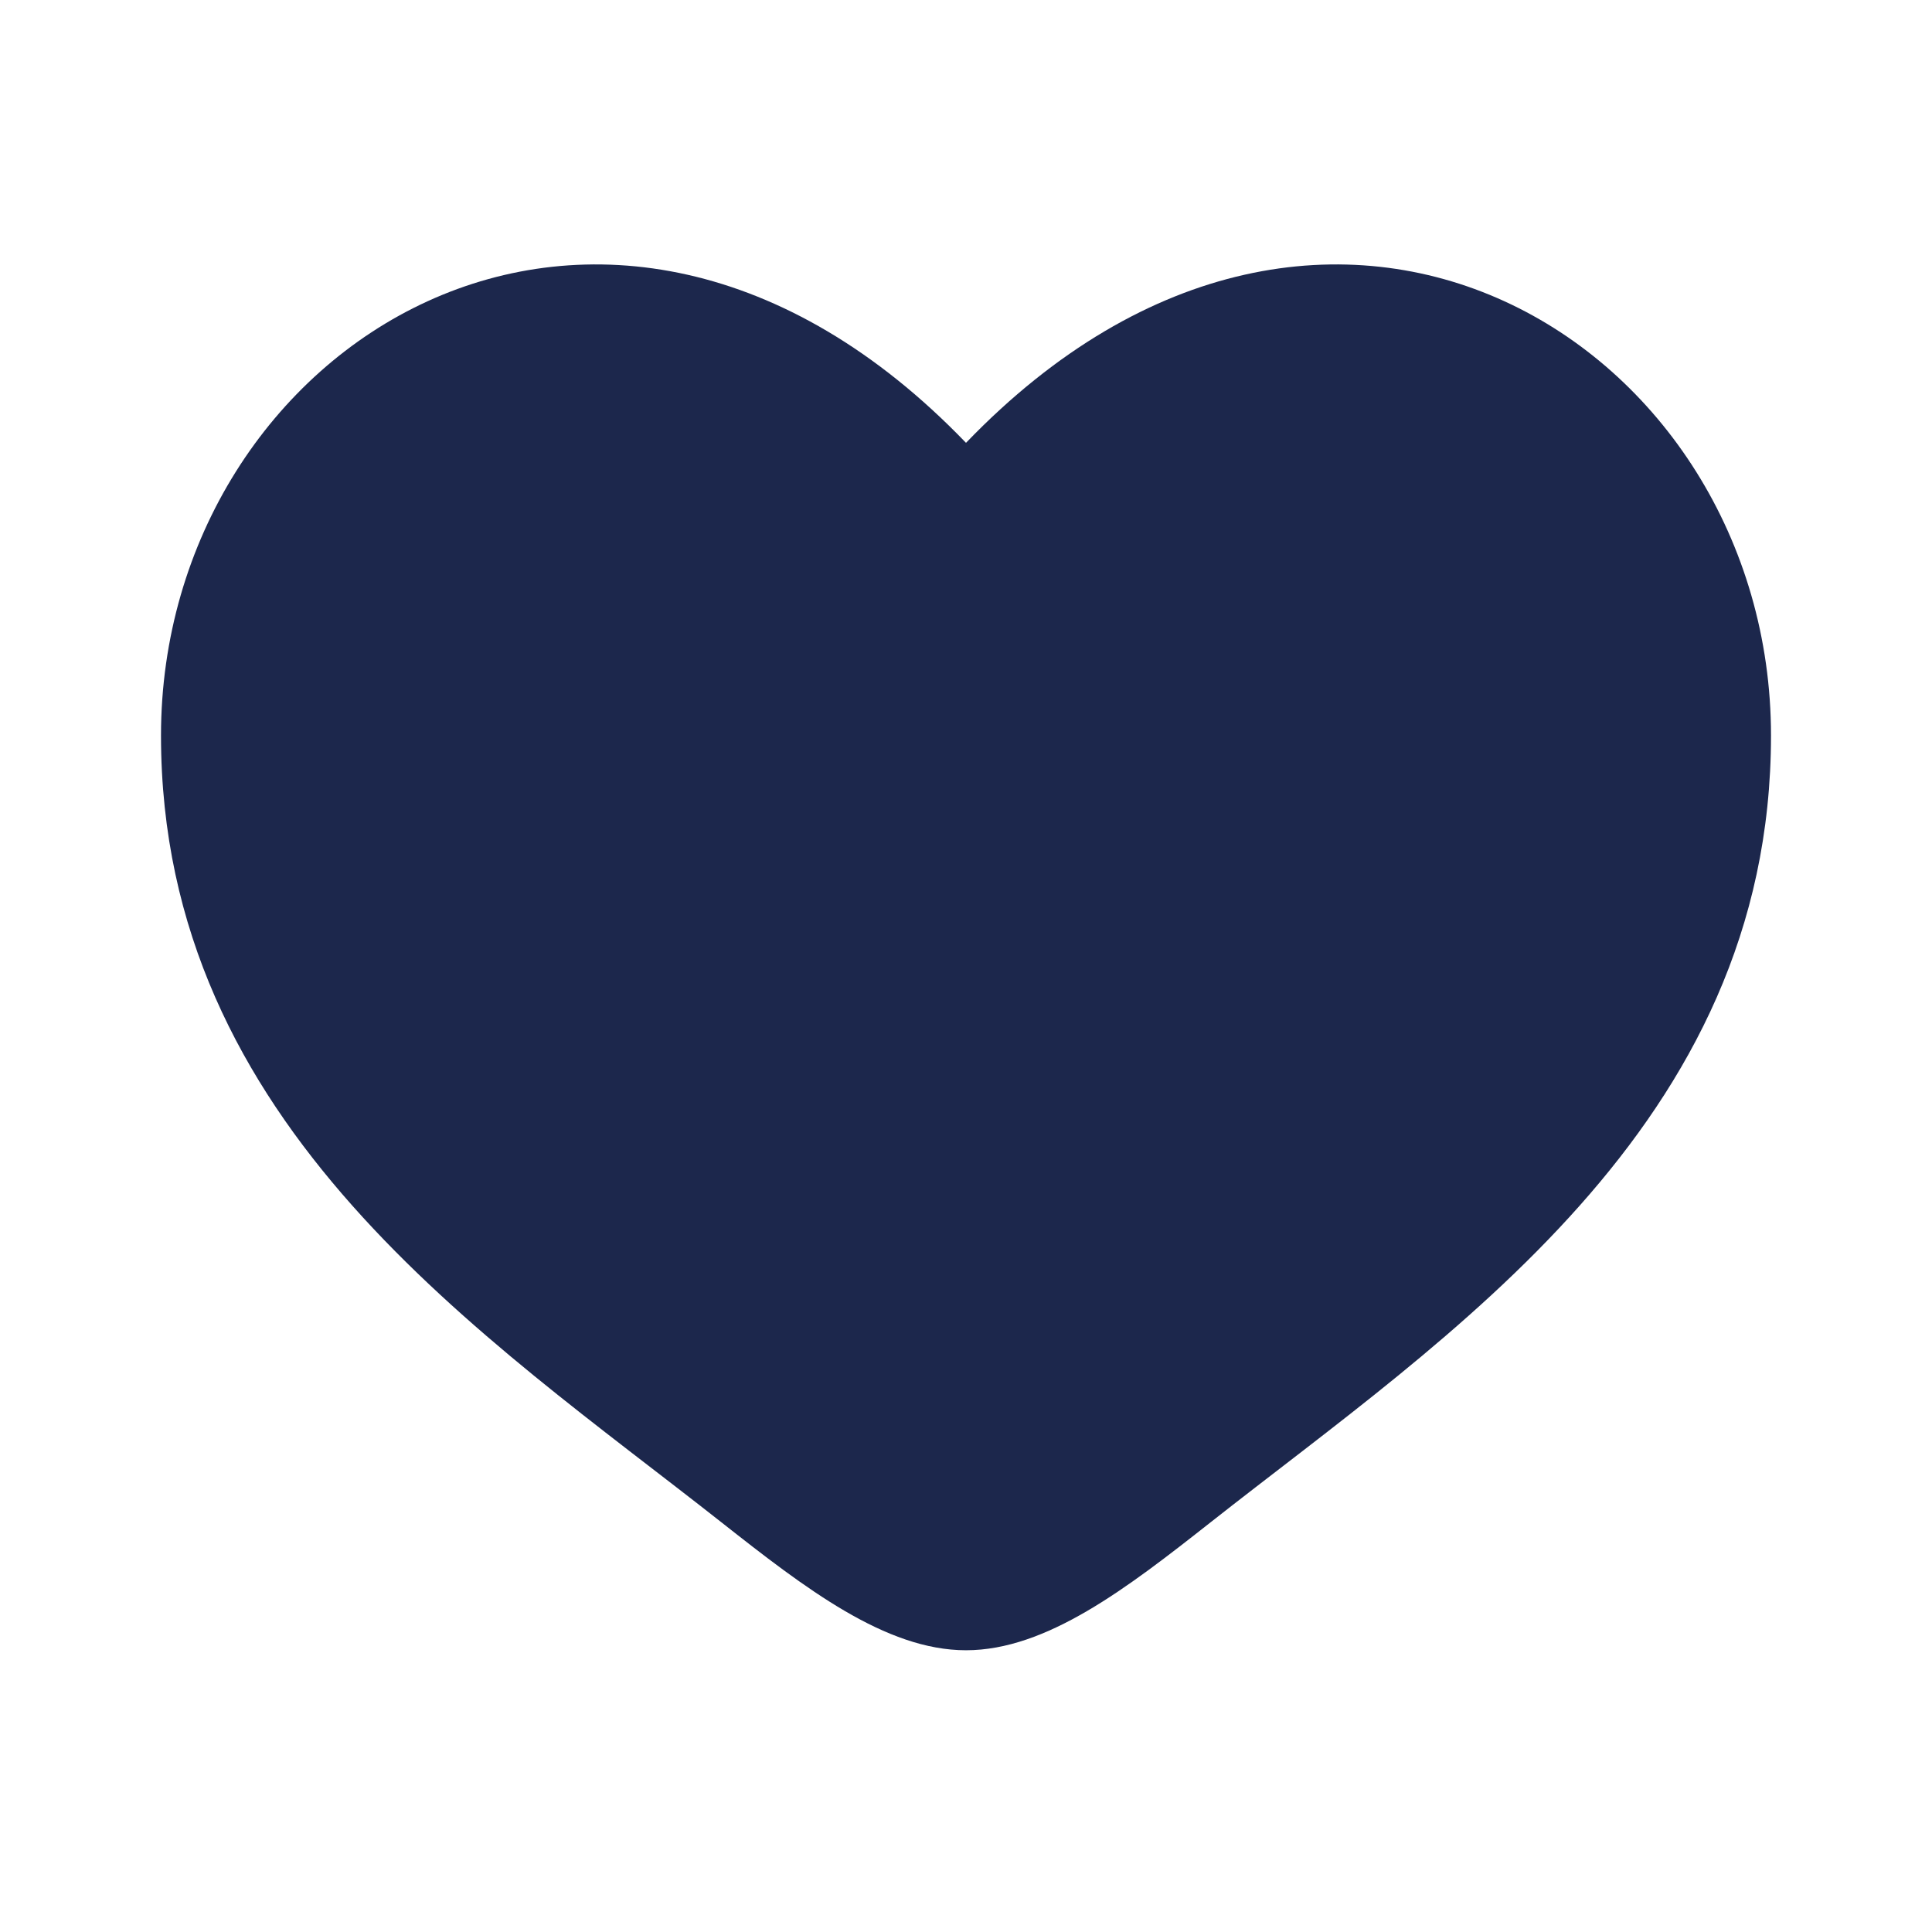
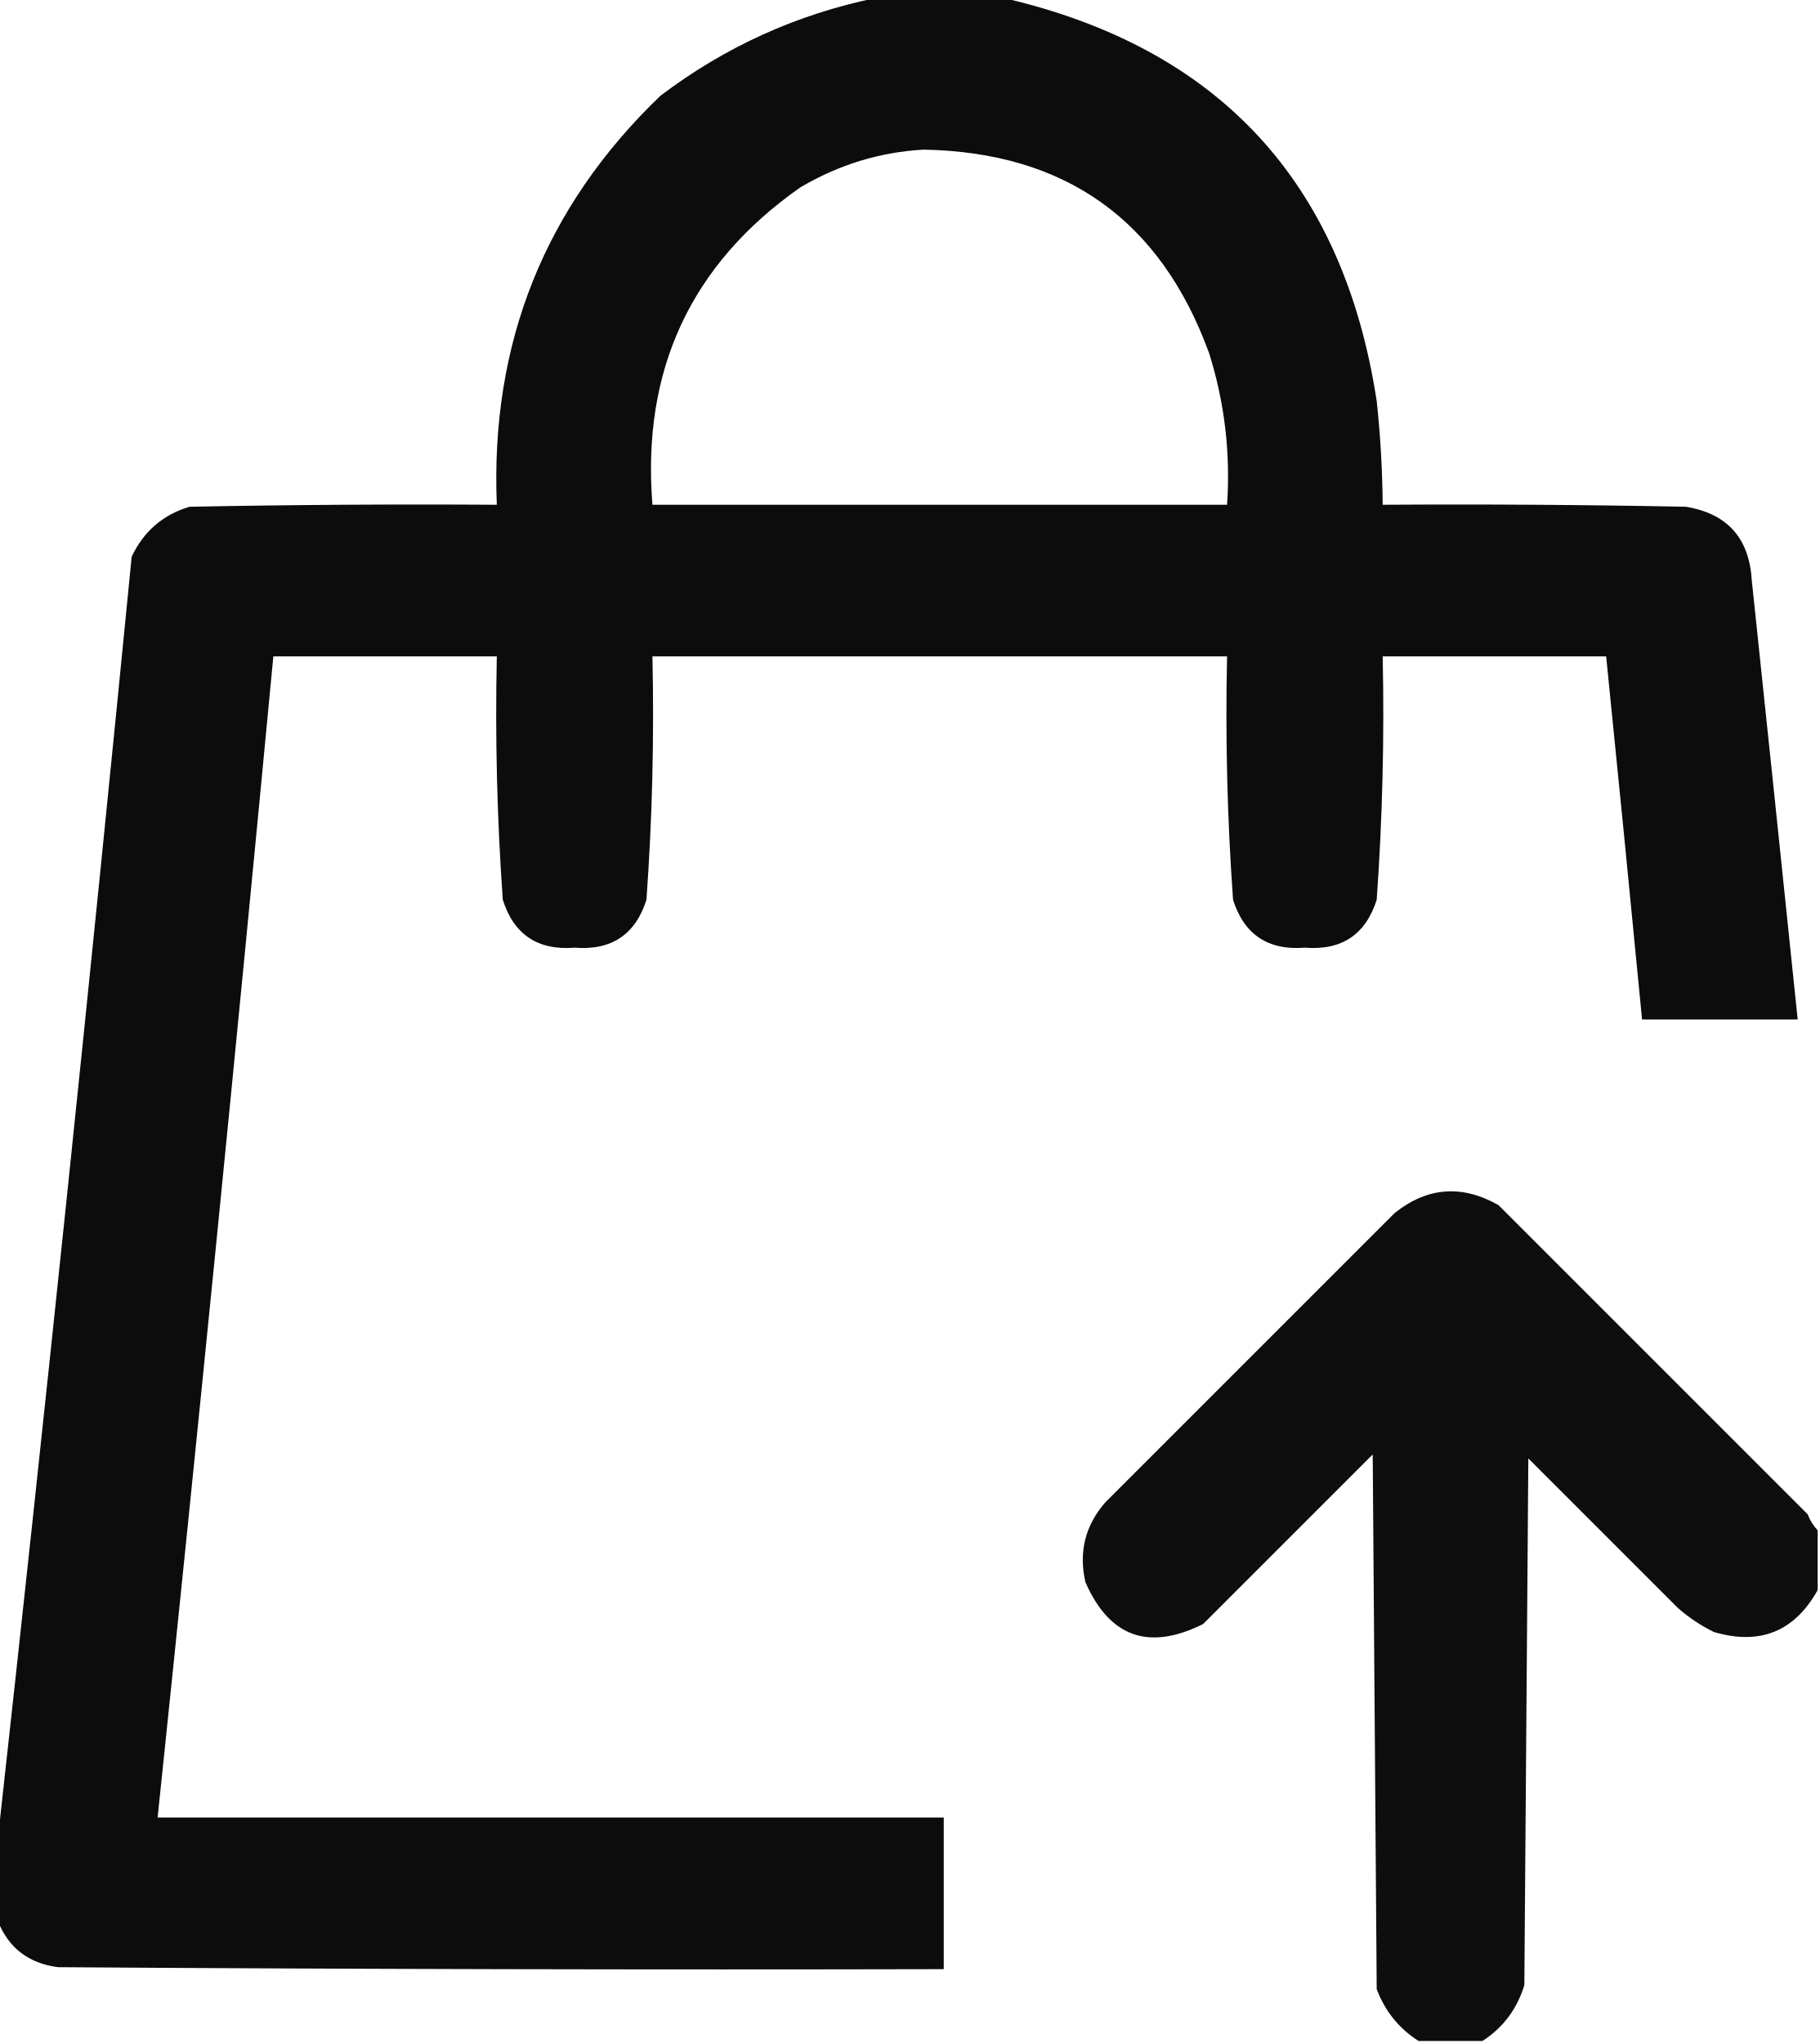
- <svg xmlns="http://www.w3.org/2000/svg" width="800px" height="800px" viewBox="0 0 24 24" fill="none">
-   <path d="M2 9.137C2 14 6.019 16.591 8.962 18.911C10 19.729 11 20.5 12 20.5C13 20.5 14 19.729 15.038 18.911C17.981 16.591 22 14 22 9.137C22 4.274 16.5 0.825 12 5.501C7.5 0.825 2 4.274 2 9.137Z" fill="#1C274C" />
+ <svg xmlns="http://www.w3.org/2000/svg" version="1.1" width="456px" height="512px" style="shape-rendering:geometricPrecision; text-rendering:geometricPrecision; image-rendering:optimizeQuality; fill-rule:evenodd; clip-rule:evenodd">
+   <g>
+     <path style="opacity:0.951" fill="#000000" d="M 219.5,-0.5 C 230.167,-0.5 240.833,-0.5 251.5,-0.5C 305.426,11.971 336.592,45.637 345,100.5C 345.927,109.145 346.427,117.811 346.5,126.5C 371.836,126.333 397.169,126.5 422.5,127C 432.885,128.722 438.385,134.888 439,145.5C 442.871,182.171 446.704,218.838 450.5,255.5C 437.5,255.5 424.5,255.5 411.5,255.5C 408.573,225.16 405.573,194.826 402.5,164.5C 383.833,164.5 365.167,164.5 346.5,164.5C 346.94,184.879 346.44,205.212 345,225.5C 342.224,234.228 336.224,238.228 327,237.5C 317.776,238.228 311.776,234.228 309,225.5C 307.548,205.221 307.048,184.887 307.5,164.5C 259.5,164.5 211.5,164.5 163.5,164.5C 163.952,184.887 163.452,205.221 162,225.5C 159.224,234.228 153.224,238.228 144,237.5C 134.776,238.228 128.776,234.228 126,225.5C 124.56,205.212 124.06,184.879 124.5,164.5C 105.833,164.5 87.167,164.5 68.5,164.5C 59.296,261.542 49.629,358.542 39.5,455.5C 105.167,455.5 170.833,455.5 236.5,455.5C 236.5,468.167 236.5,480.833 236.5,493.5C 162.499,493.667 88.499,493.5 14.5,493C 7.168,492.022 2.168,488.188 -0.5,481.5C -0.5,474.5 -0.5,467.5 -0.5,460.5C 11.313,353.708 22.48,246.708 33,139.5C 36.018,133.143 40.852,128.977 47.5,127C 73.165,126.5 98.831,126.333 124.5,126.5C 122.84,86.016 136.506,51.85 165.5,24C 181.69,11.736 199.69,3.57 219.5,-0.5 Z M 231.5,37.5 C 267.005,38.167 290.838,55.167 303,88.5C 306.886,100.869 308.386,113.535 307.5,126.5C 259.5,126.5 211.5,126.5 163.5,126.5C 160.784,92.744 173.117,66.244 200.5,47C 210.191,41.266 220.524,38.099 231.5,37.5 Z" />
+   </g>
+   <g>
+     <path style="opacity:0.945" fill="#000000" d="M 455.5,383.5 C 455.5,388.5 455.5,393.5 455.5,398.5C 449.701,408.894 441.034,412.394 429.5,409C 426.228,407.392 423.228,405.392 420.5,403C 408,390.5 395.5,378 383,365.5C 382.667,409.5 382.333,453.5 382,497.5C 380.172,503.485 376.672,508.152 371.5,511.5C 366.167,511.5 360.833,511.5 355.5,511.5C 350.593,508.379 347.093,504.046 345,498.5C 344.667,453.833 344.333,409.167 344,364.5C 329.833,378.667 315.667,392.833 301.5,407C 287.881,413.795 278.047,410.295 272,396.5C 270.287,388.933 271.953,382.266 277,376.5C 301.14,352.36 325.306,328.194 349.5,304C 357.664,297.487 366.331,296.82 375.5,302C 401.333,327.833 427.167,353.667 453,379.5C 453.608,381.066 454.442,382.4 455.5,383.5 Z" />
+   </g>
</svg>
